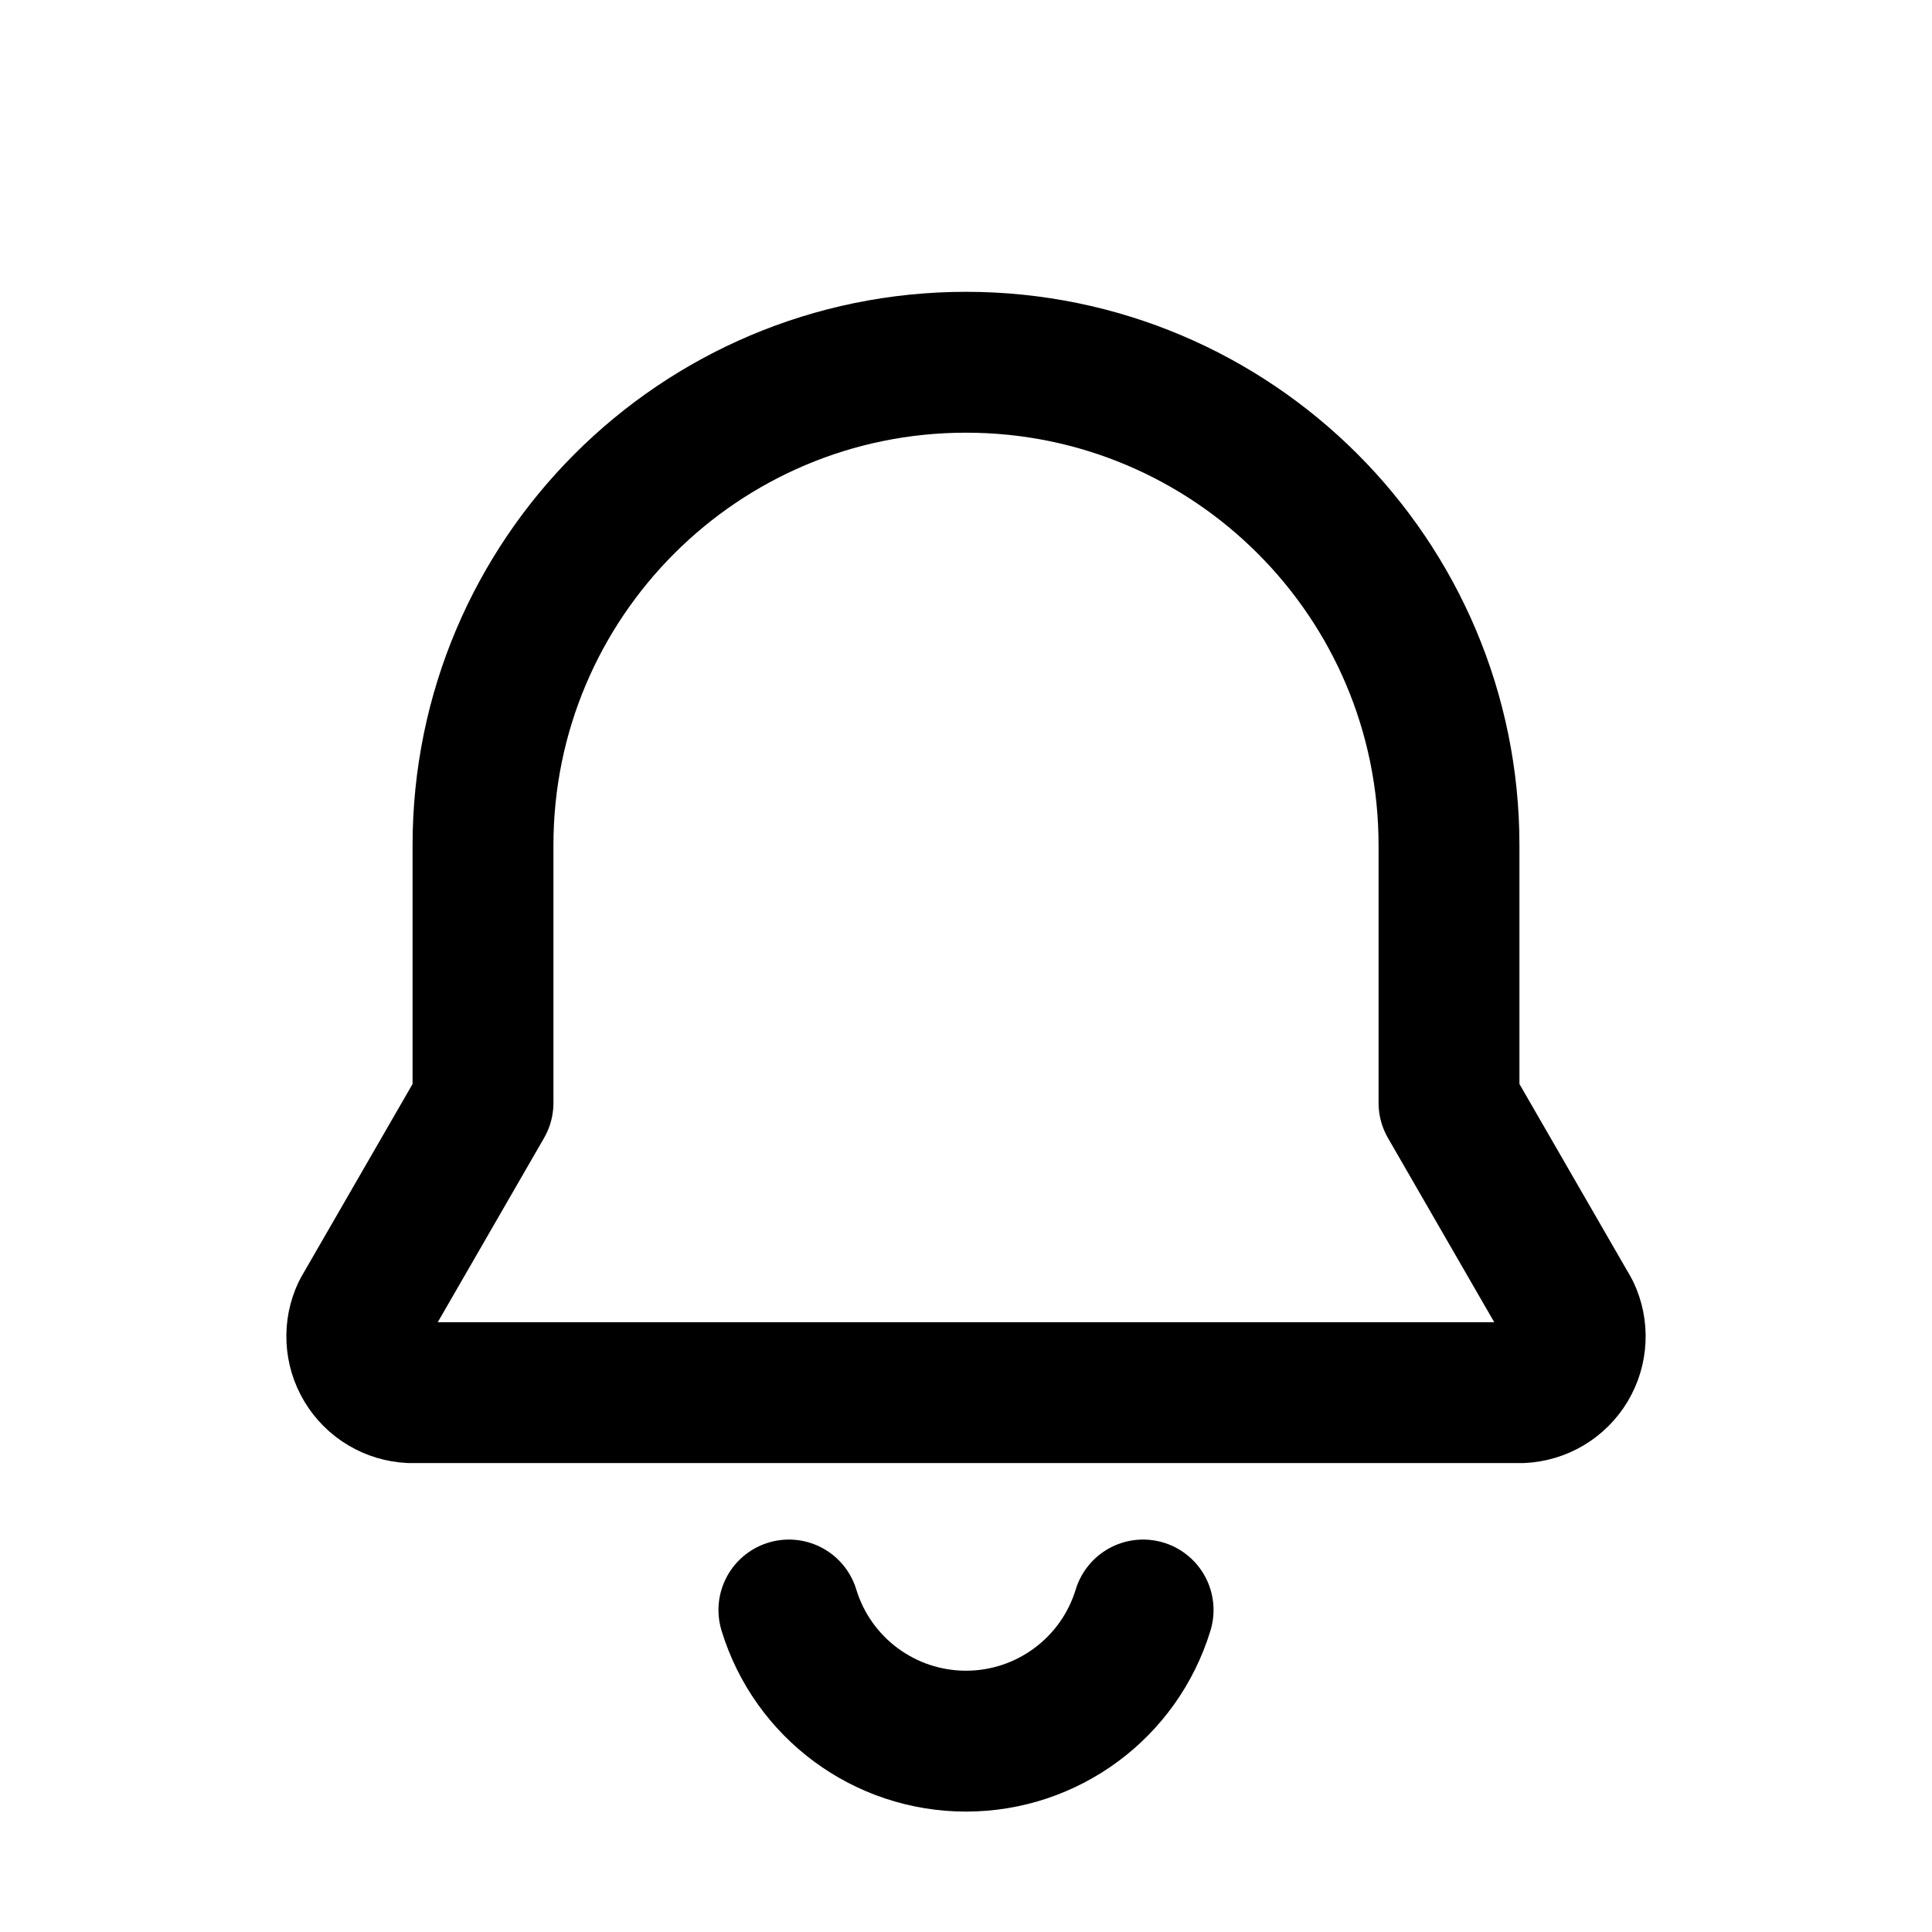
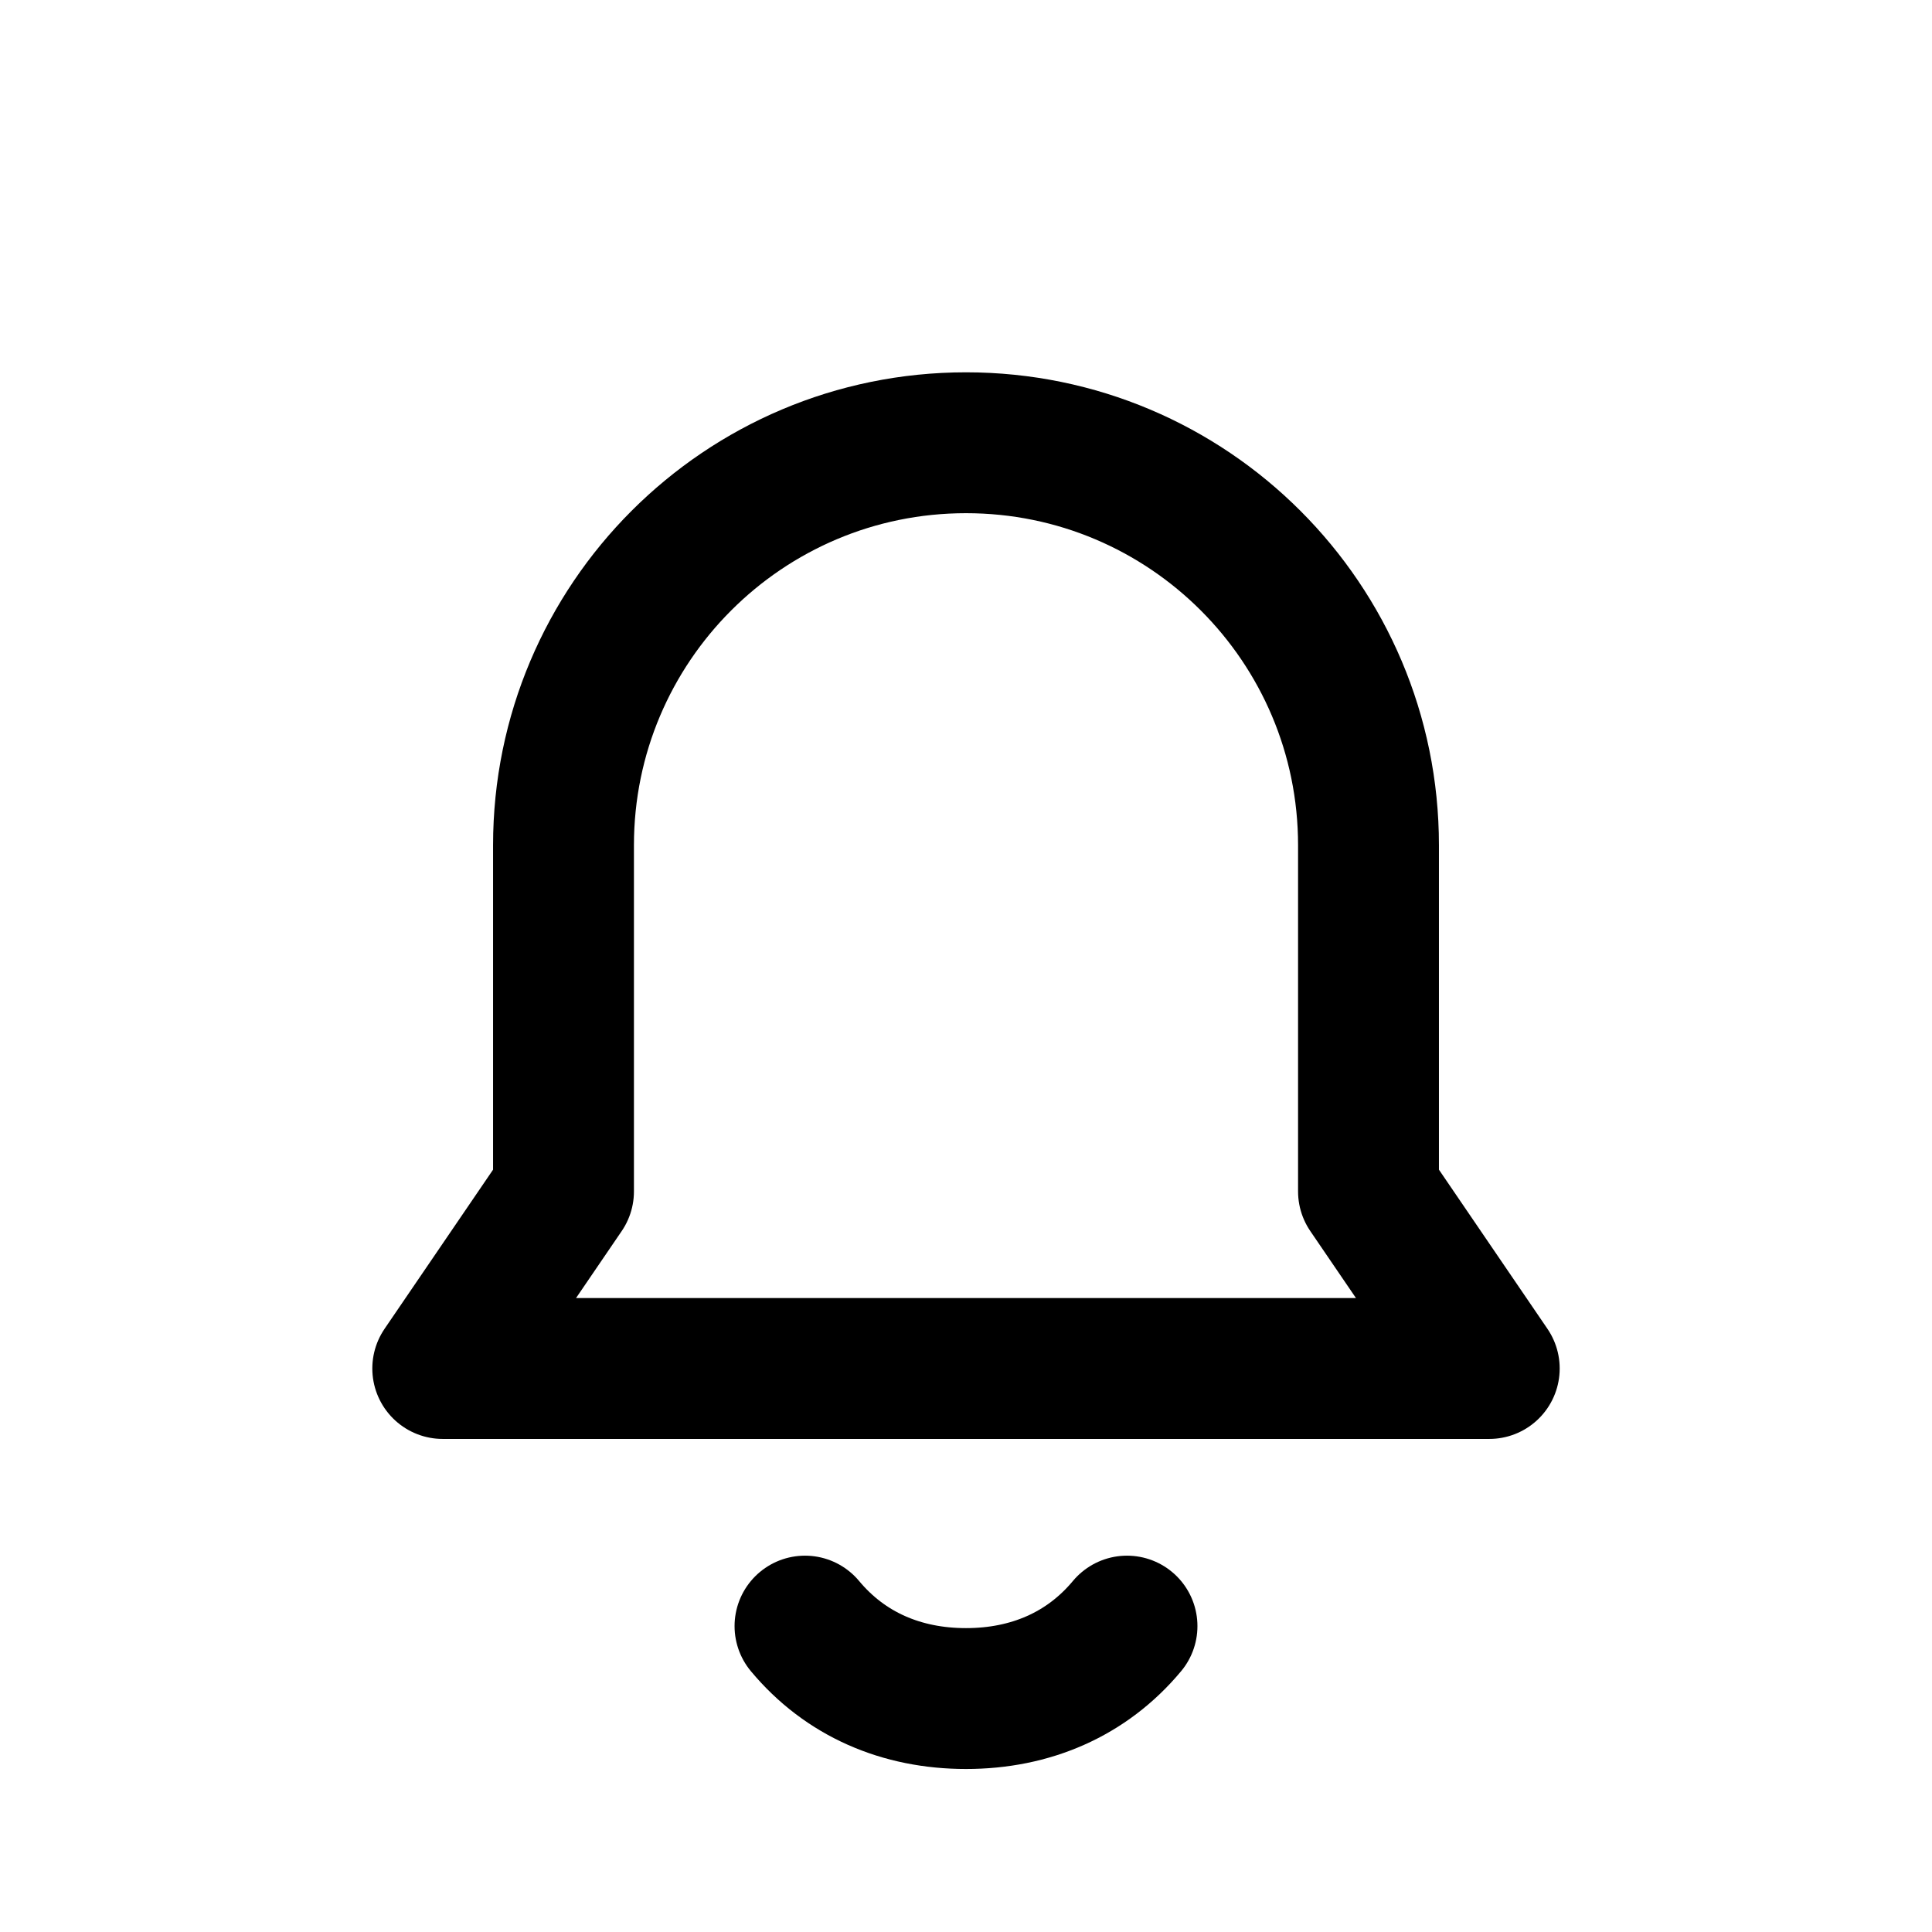
<svg xmlns="http://www.w3.org/2000/svg" width="24" height="24" viewBox="0 0 24 24" fill="none" stroke="currentColor" stroke-width="1.75" stroke-linecap="round" stroke-linejoin="round">
-   <path d="M6 10.5a6 6 0 0 1 12 0v3.2l1.5 2.6a.7.7 0 0 1-.6 1H5.1a.7.7 0 0 1-.6-1L6 13.7Z" />
-   <path d="M9.8 20a2.3 2.3 0 0 0 4.4 0" />
+   <path d="M5.5 17h13l-1.5-2.2v-4.3a5 5 0 0 0-10 0v4.3z" />
+   <path d="M10 20.2c.5.6 1.2.9 2 .9s1.5-.3 2-.9" />
</svg>
